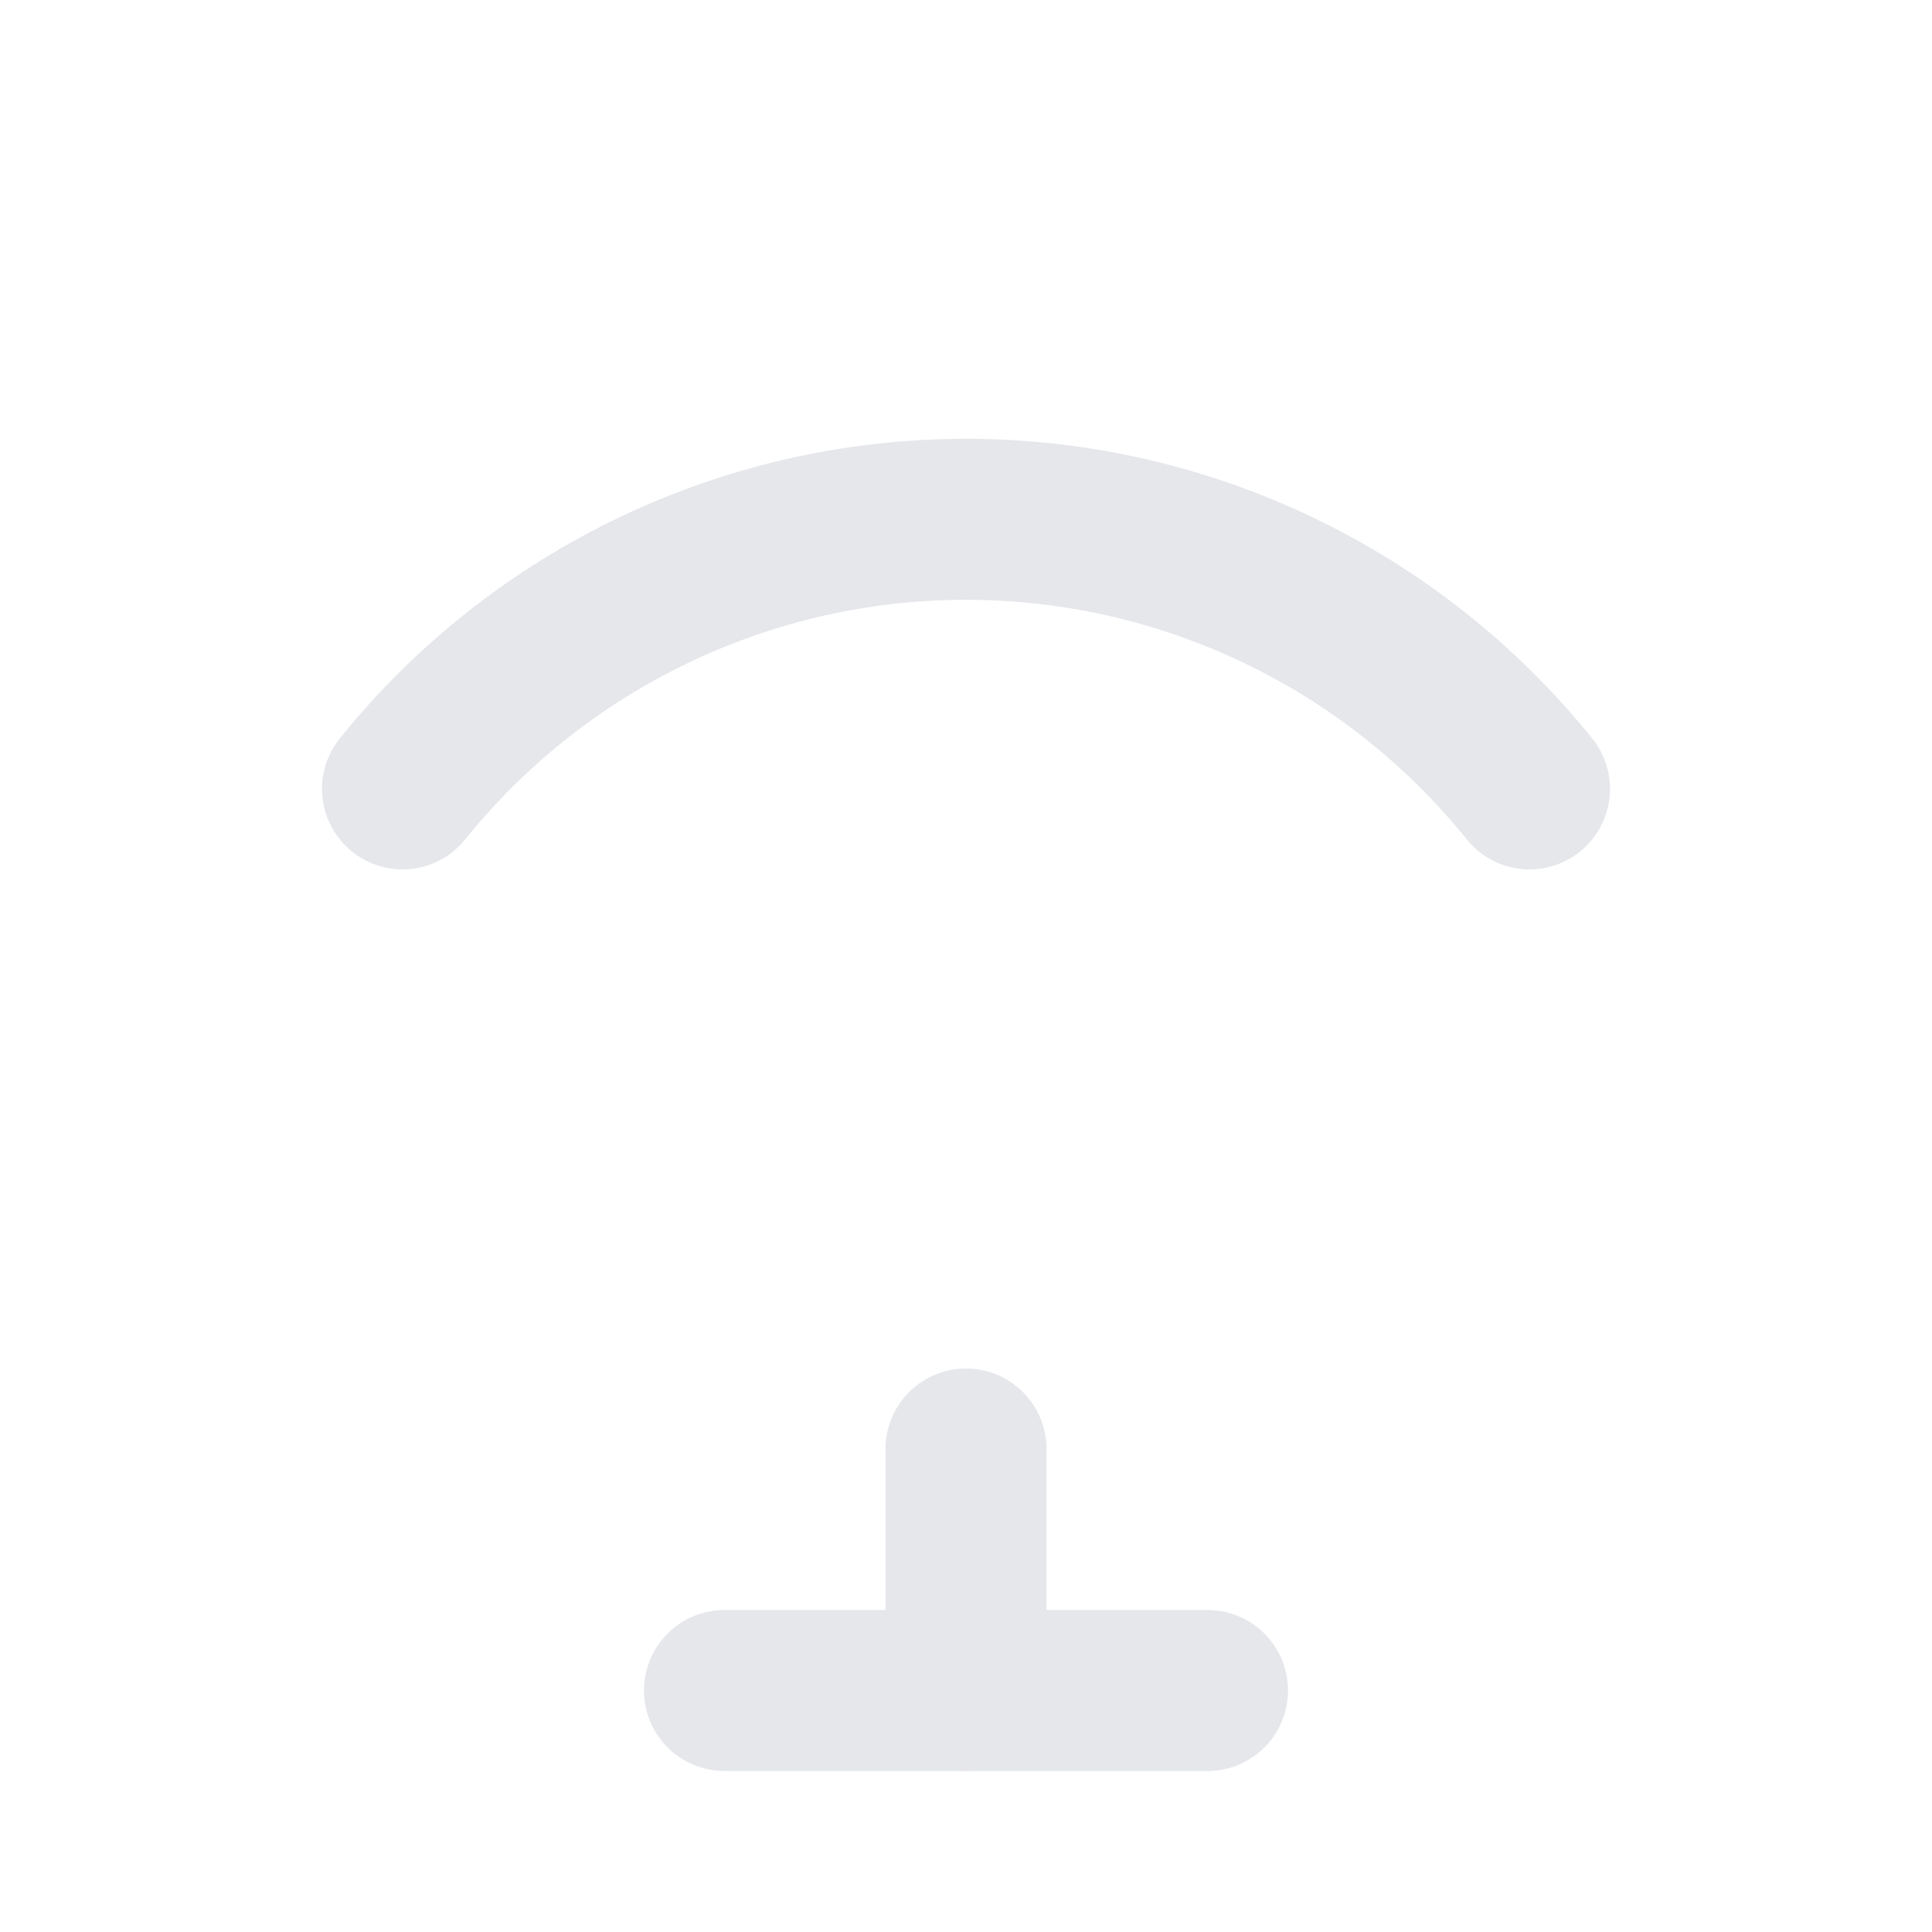
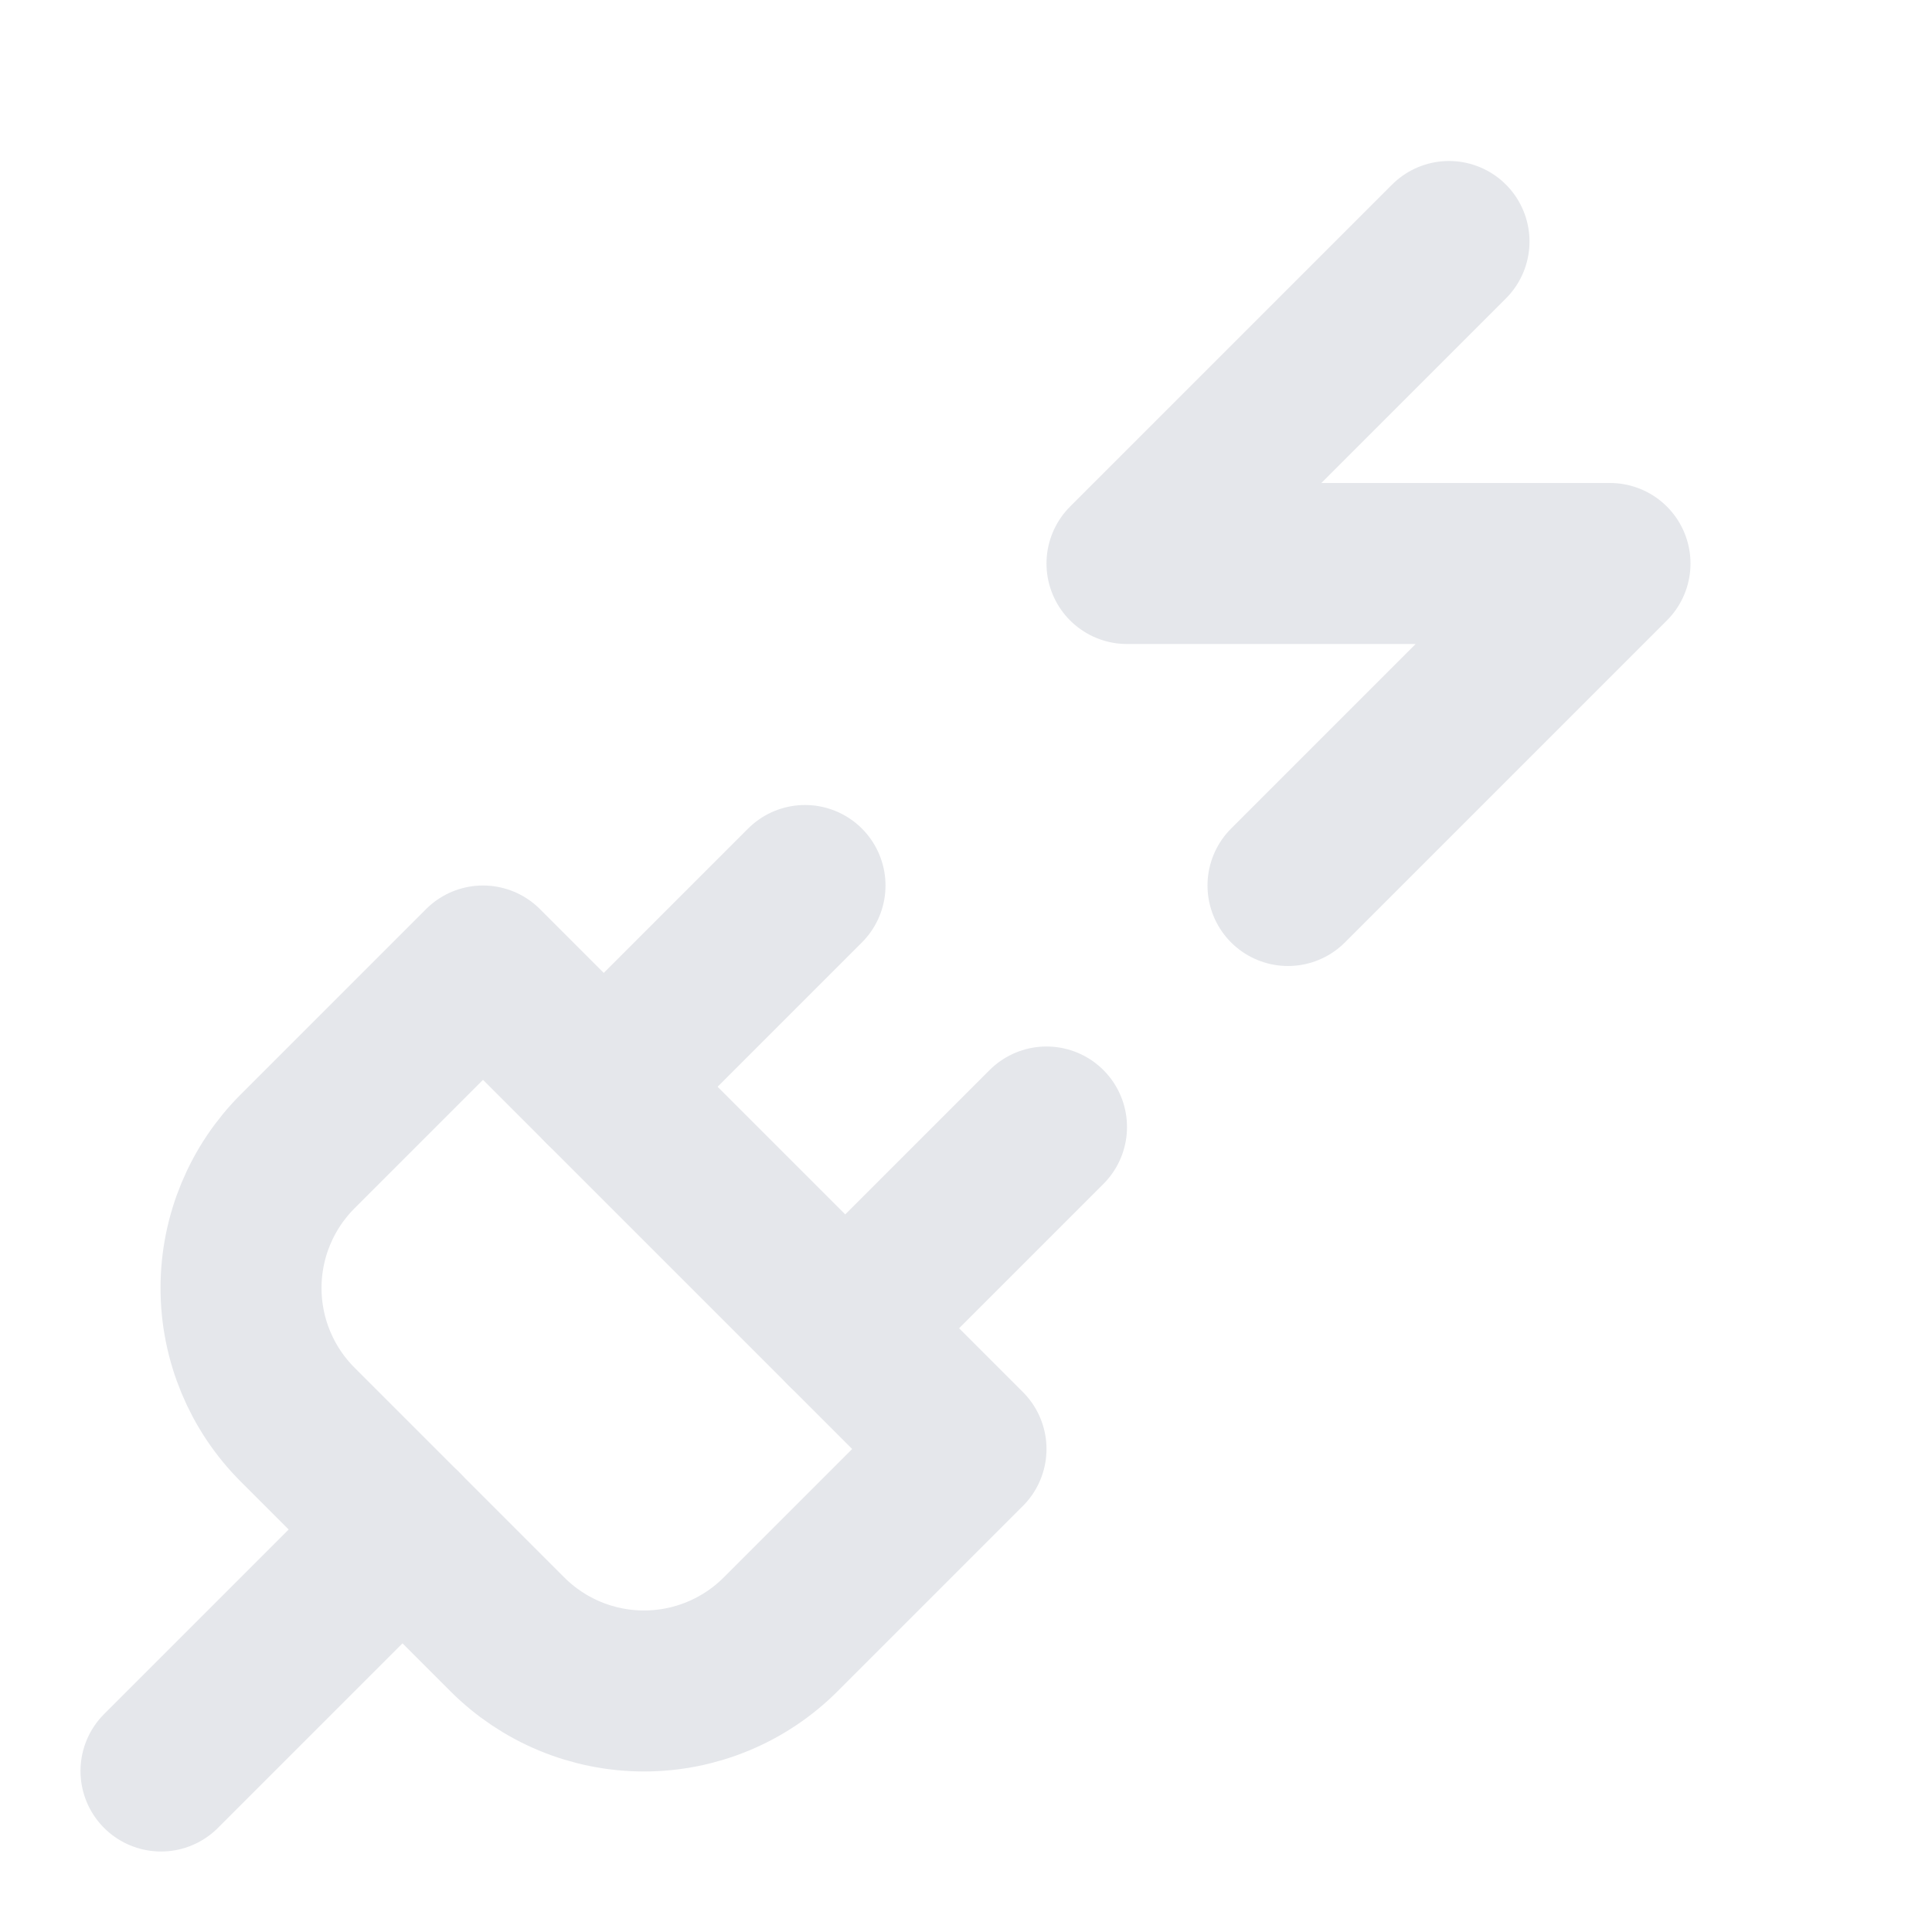
<svg xmlns="http://www.w3.org/2000/svg" width="20" height="20" viewBox="0 0 24 24" fill="none" stroke="#e5e7eb" stroke-width="2" stroke-linecap="round" stroke-linejoin="round">
-   <path d="M5 9.8a8.99 8.99 0 0 1 14 0" />
-   <path d="M12 18v3" />
-   <path d="M9 21h6" />
+   <path d="M6.3 20.3a2.4 2.4 0 0 0 3.4 0L12 18l-6-6-2.3 2.3a2.4 2.4 0 0 0 0 3.4Z" />
+   <path d="m2 22 3-3" />
+   <path d="M7.5 13.5 10 11" />
+   <path d="M10.5 16.5 13 14" />
+   <path d="m18 3-4 4h6l-4 4" />
</svg>
